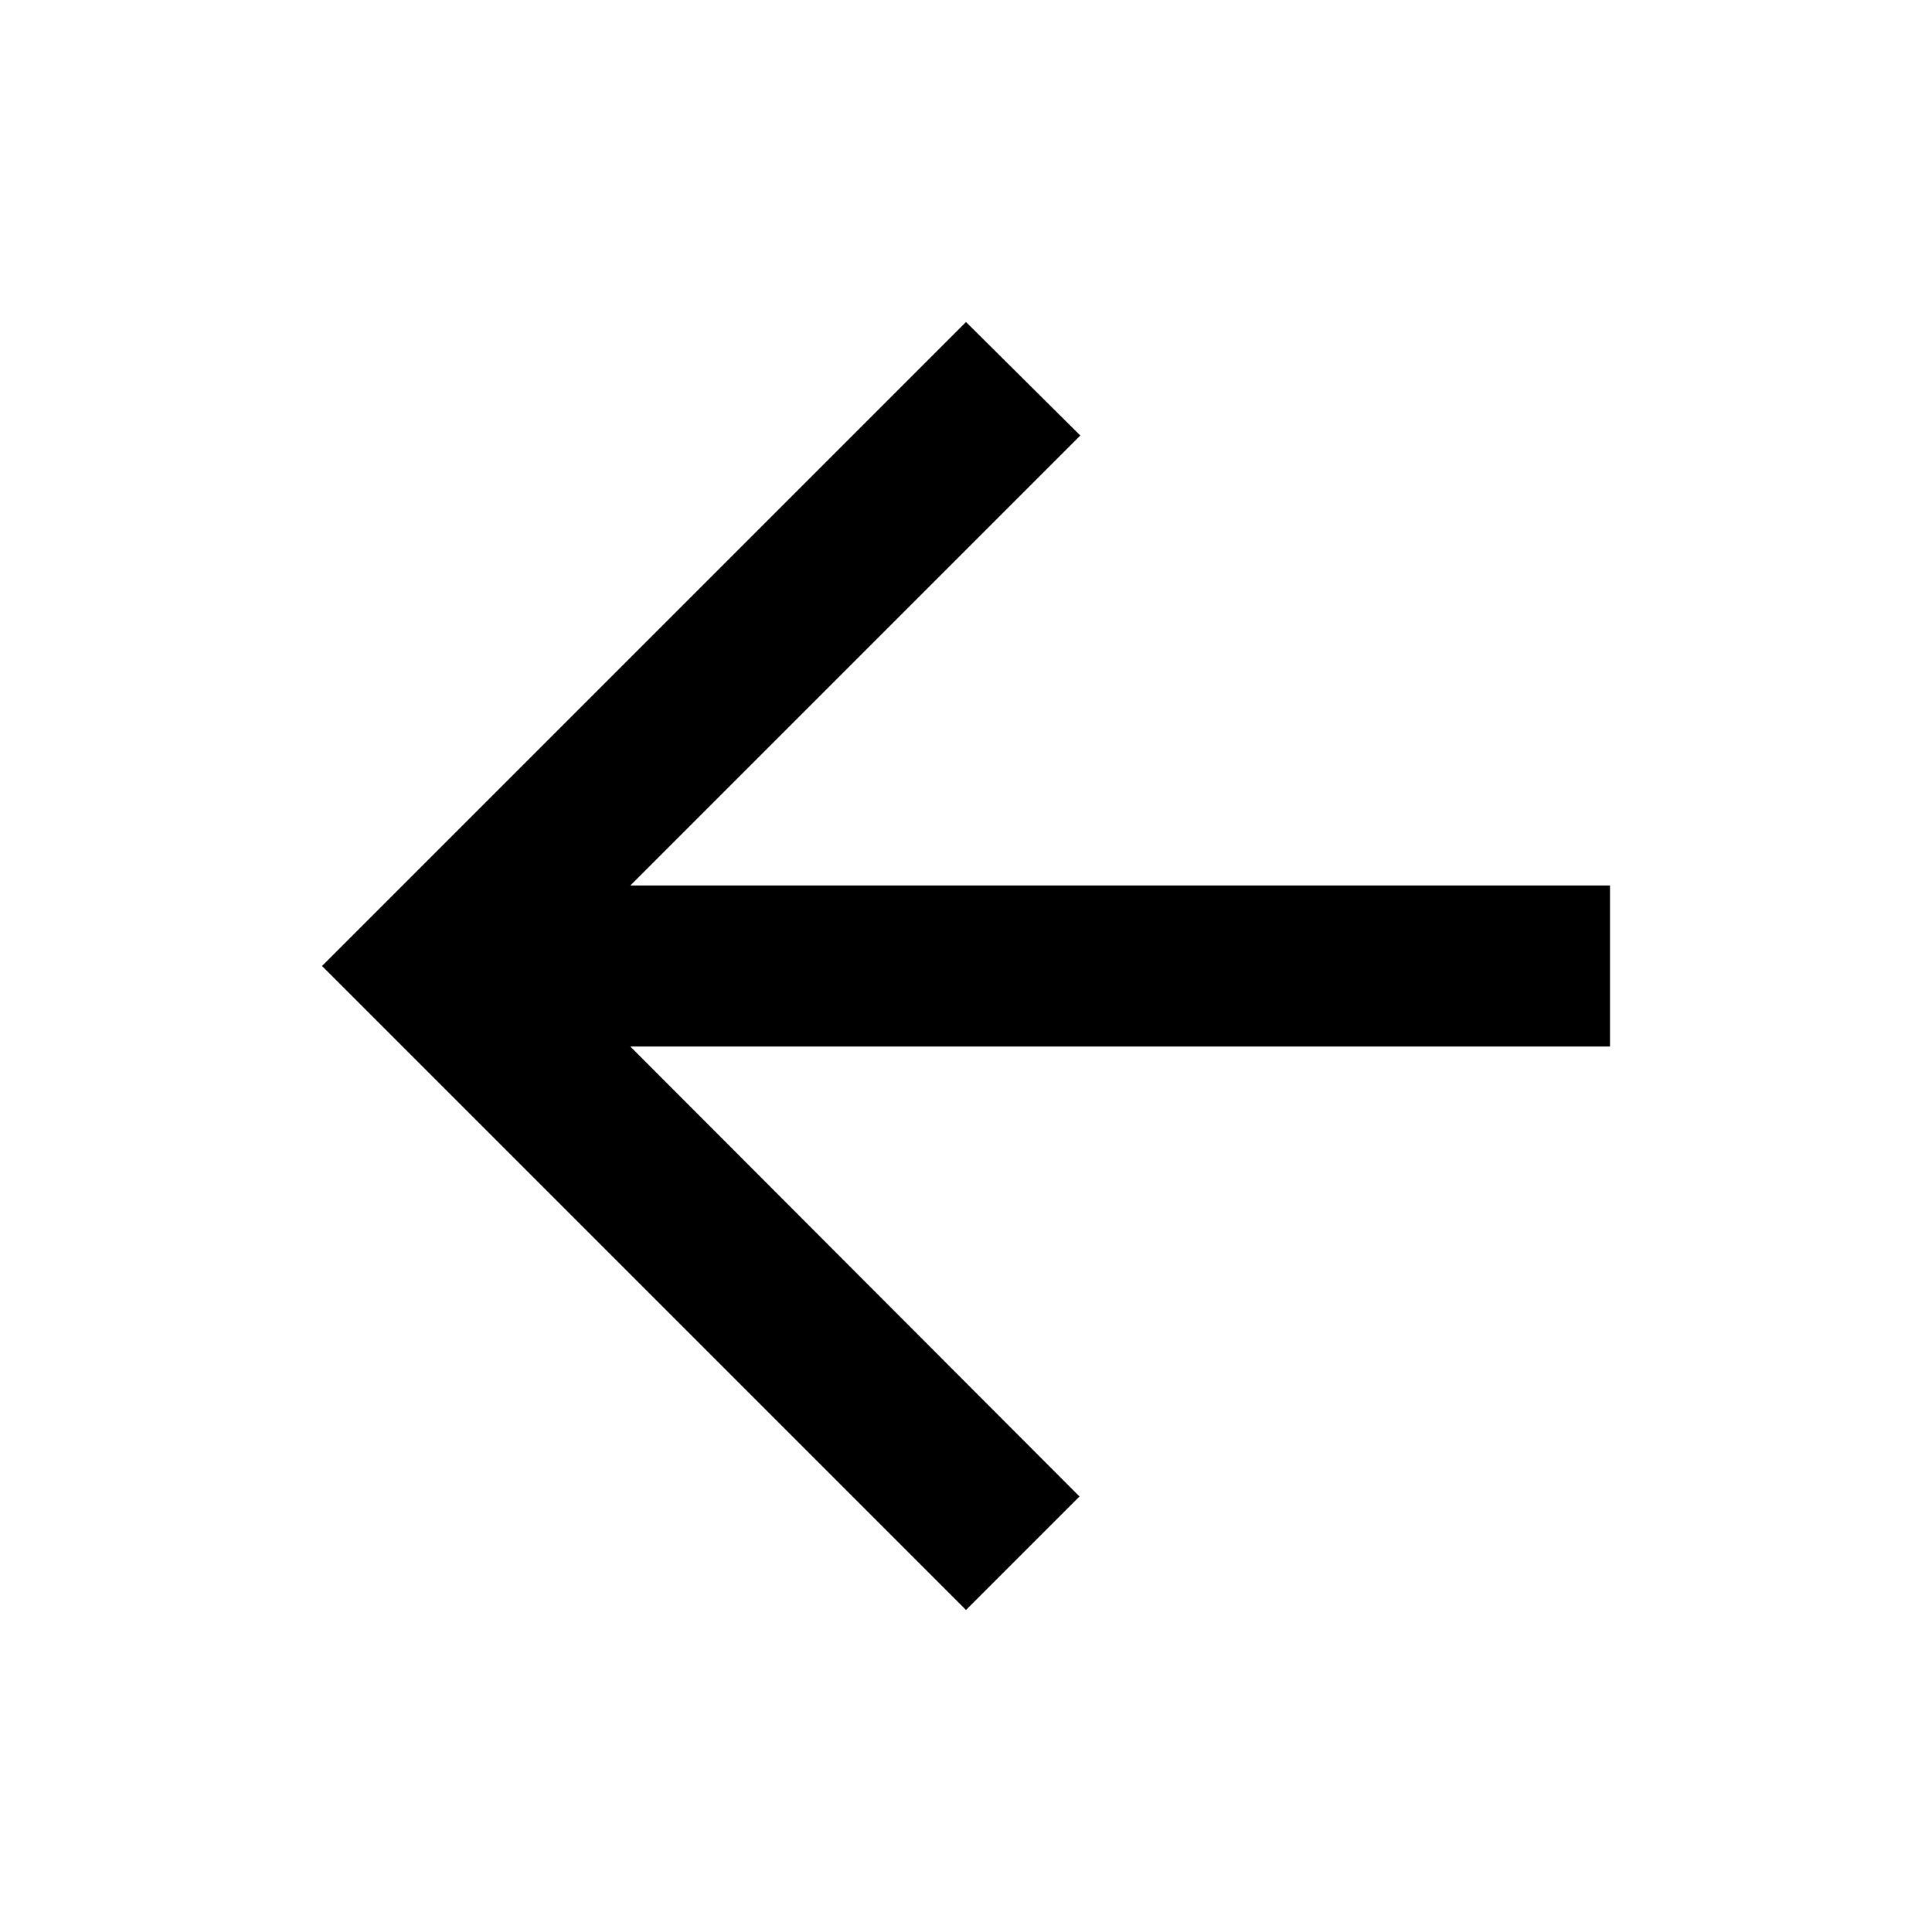
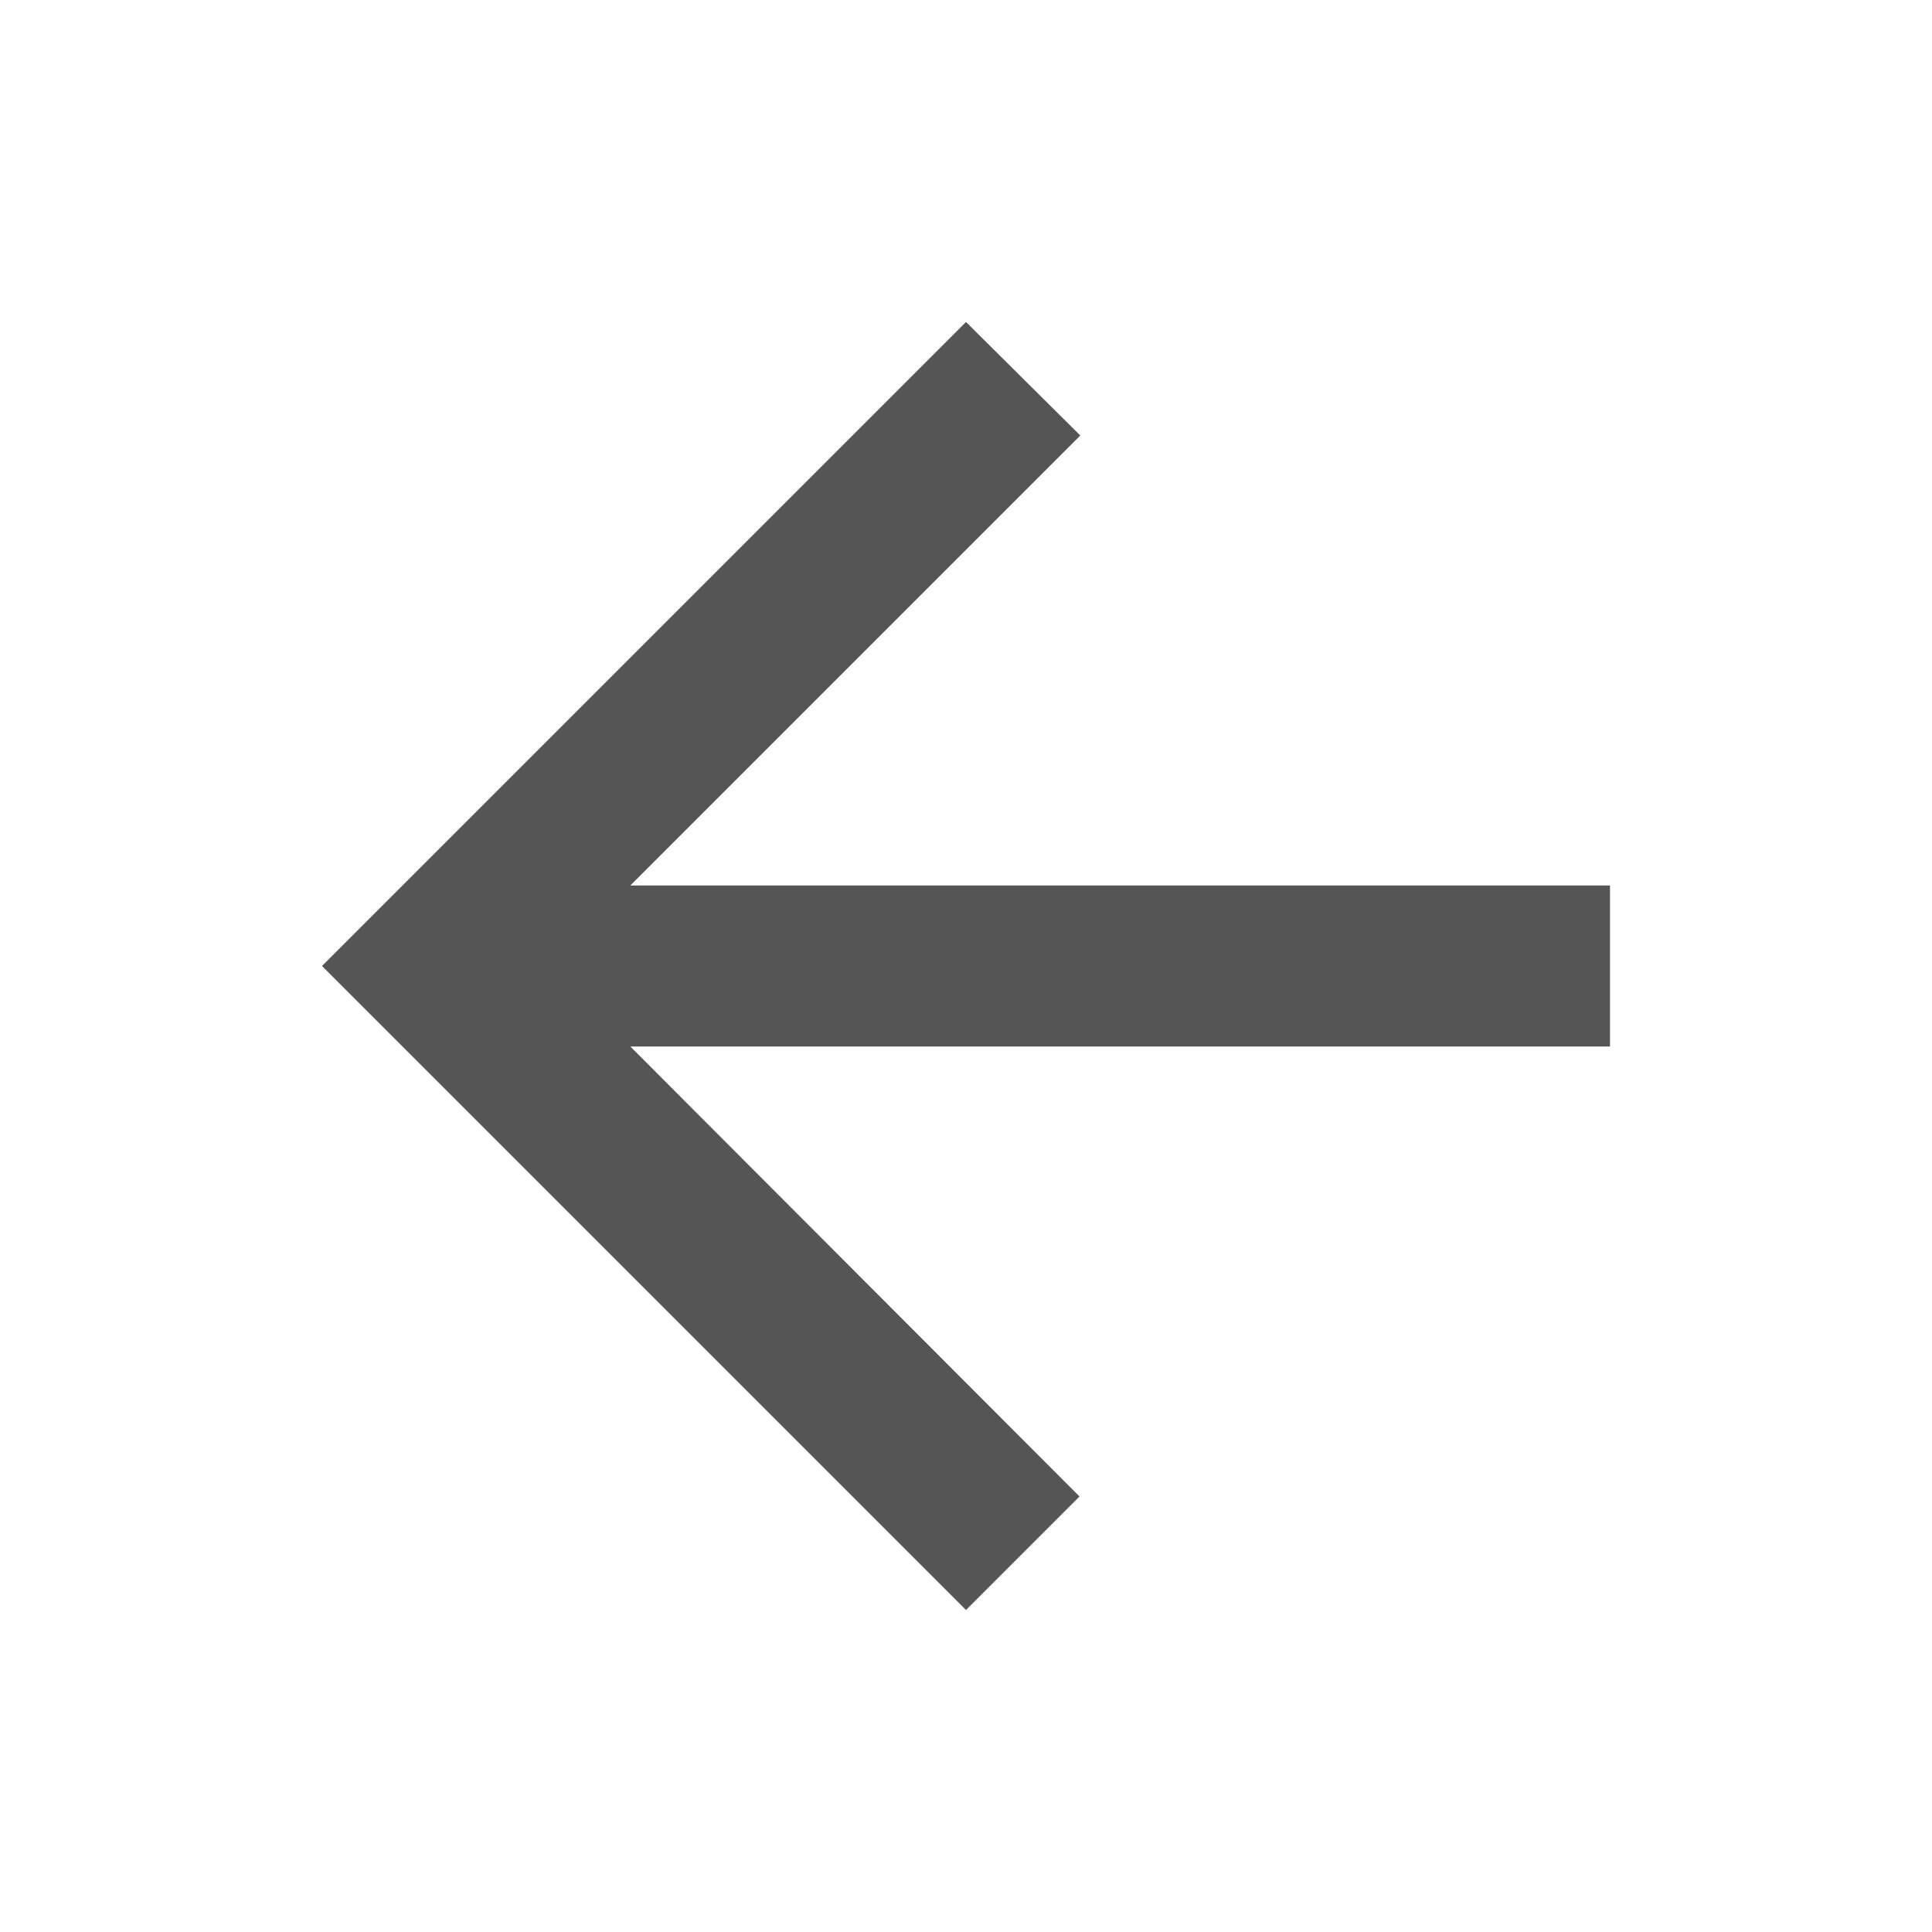
- <svg xmlns="http://www.w3.org/2000/svg" fill="#000000" height="24" viewBox="0 0 24 24" width="24">
+ <svg xmlns="http://www.w3.org/2000/svg" fill="#555" height="24" viewBox="0 0 24 24" width="24">
  <path d="M0 0h24v24H0z" fill="none" />
  <path d="M20 11H7.83l5.59-5.59L12 4l-8 8 8 8 1.41-1.41L7.83 13H20v-2z" />
</svg>
